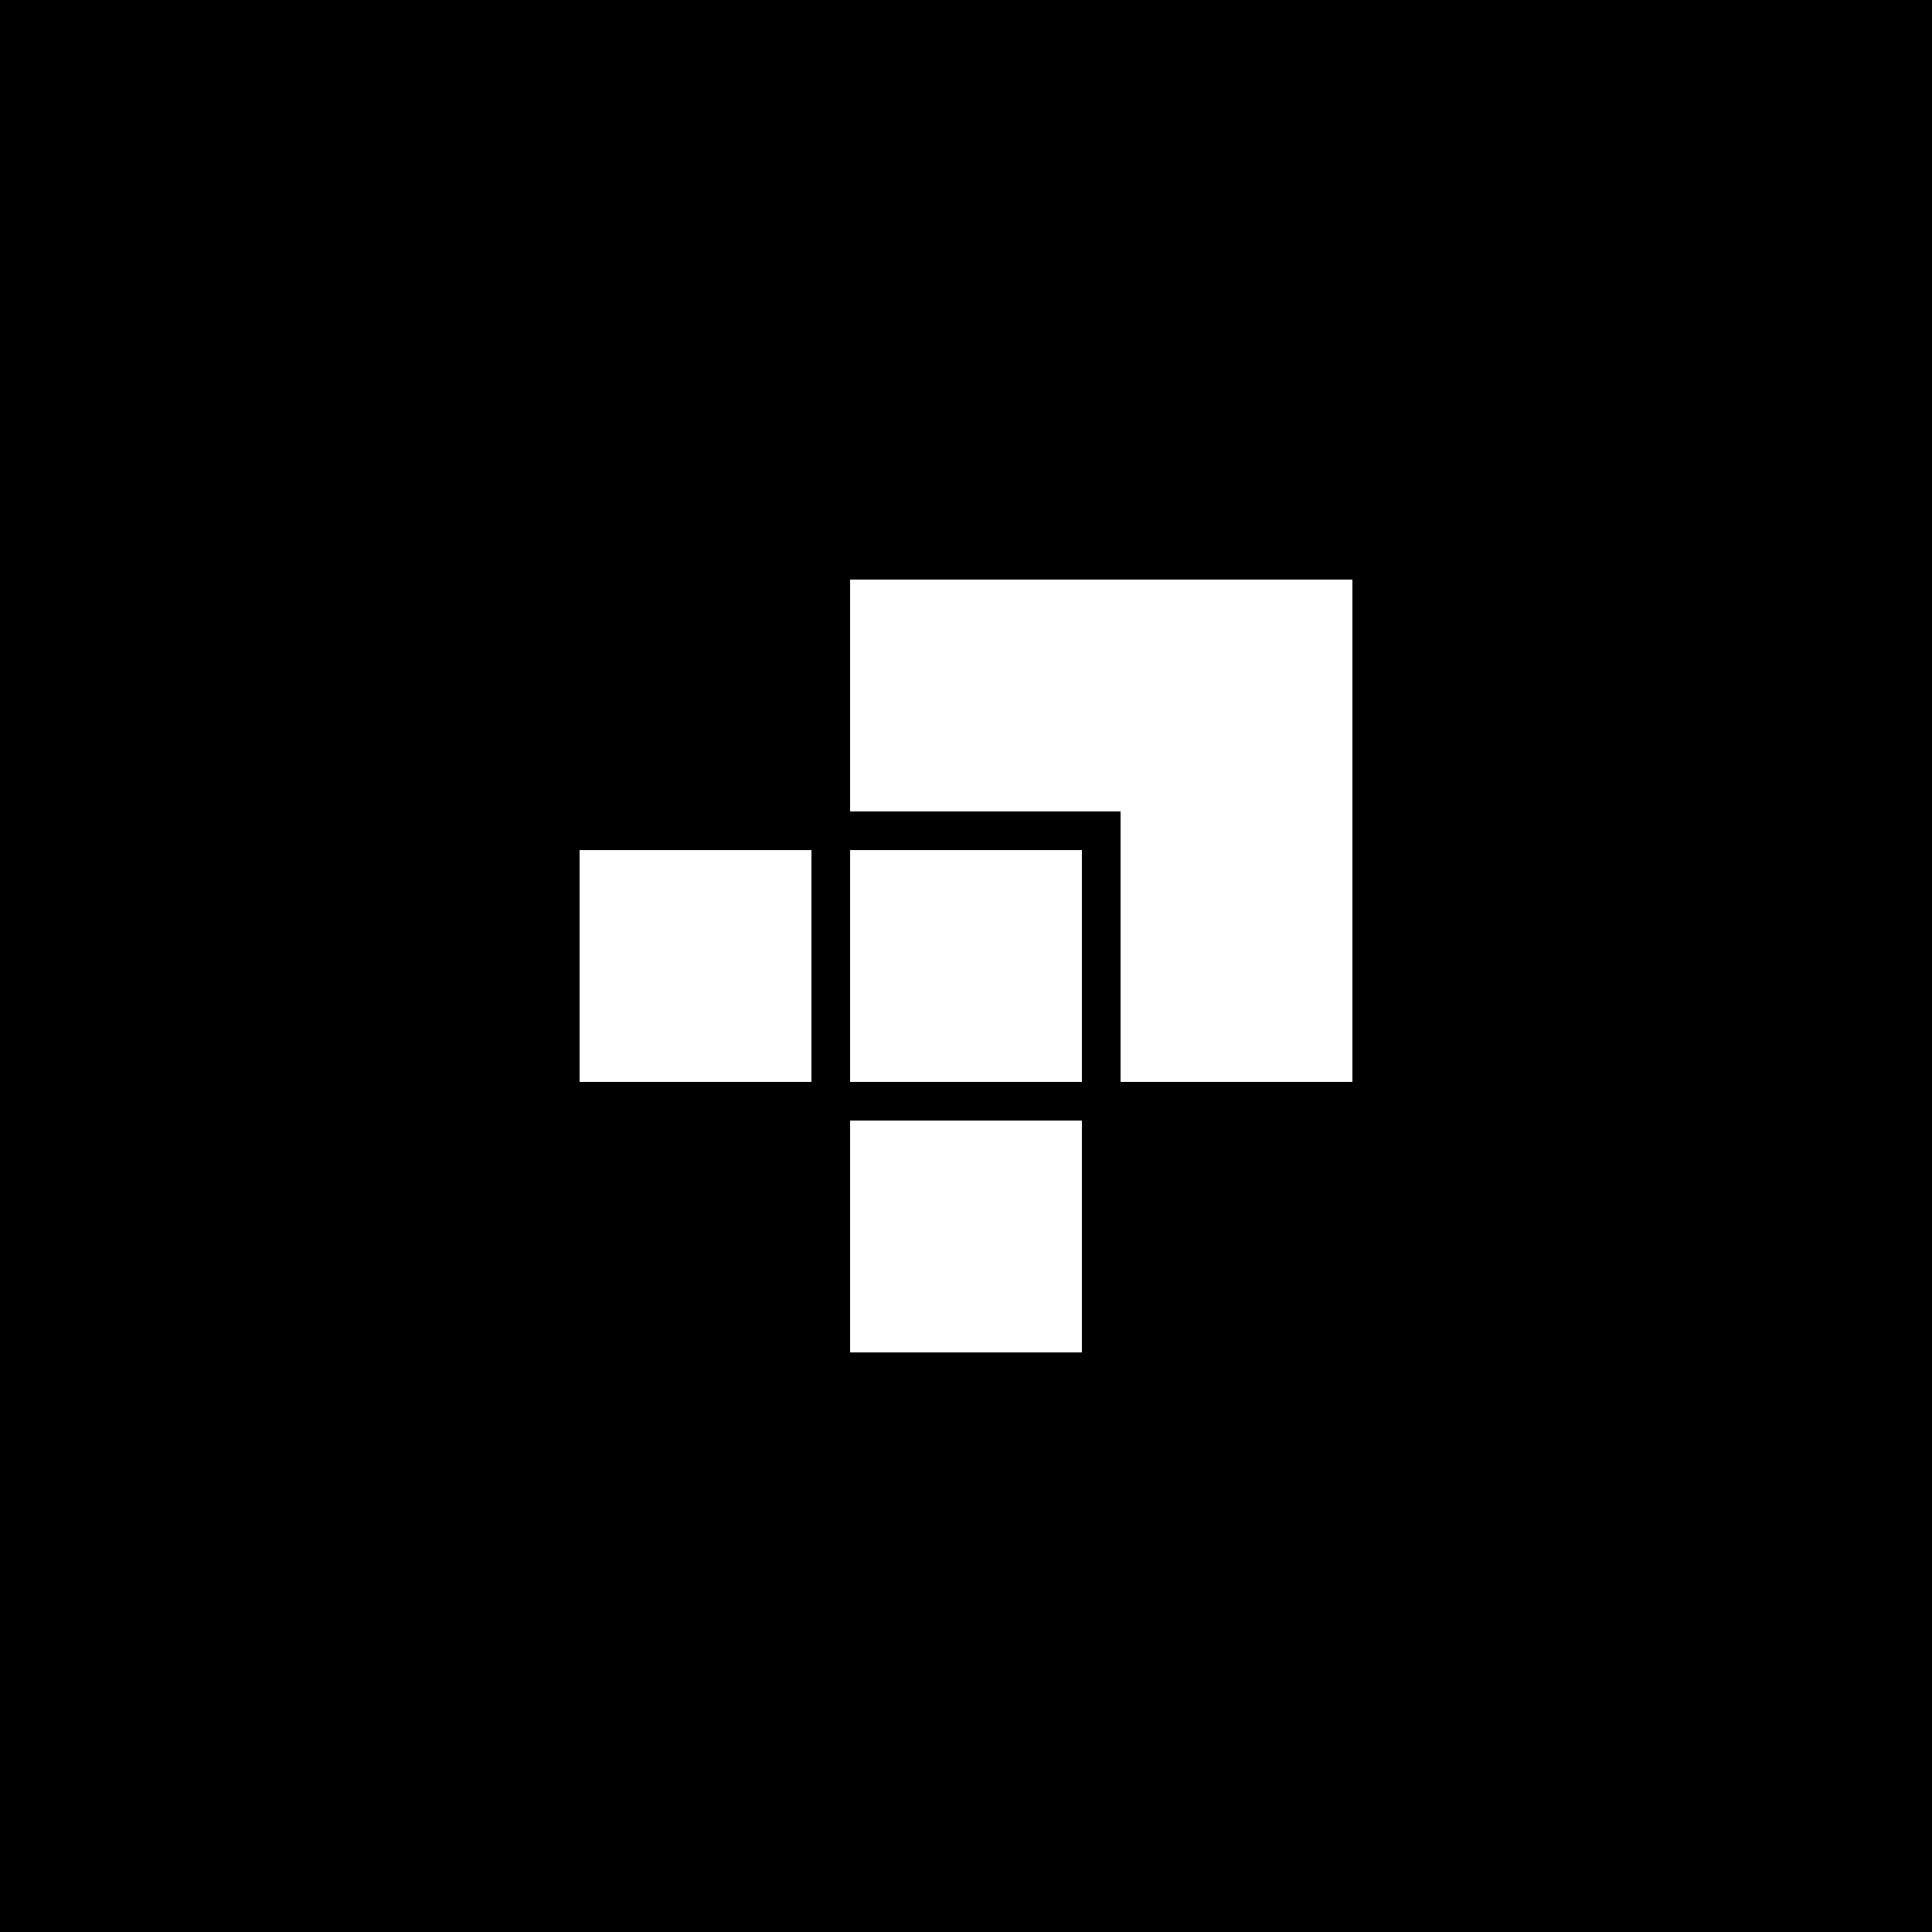
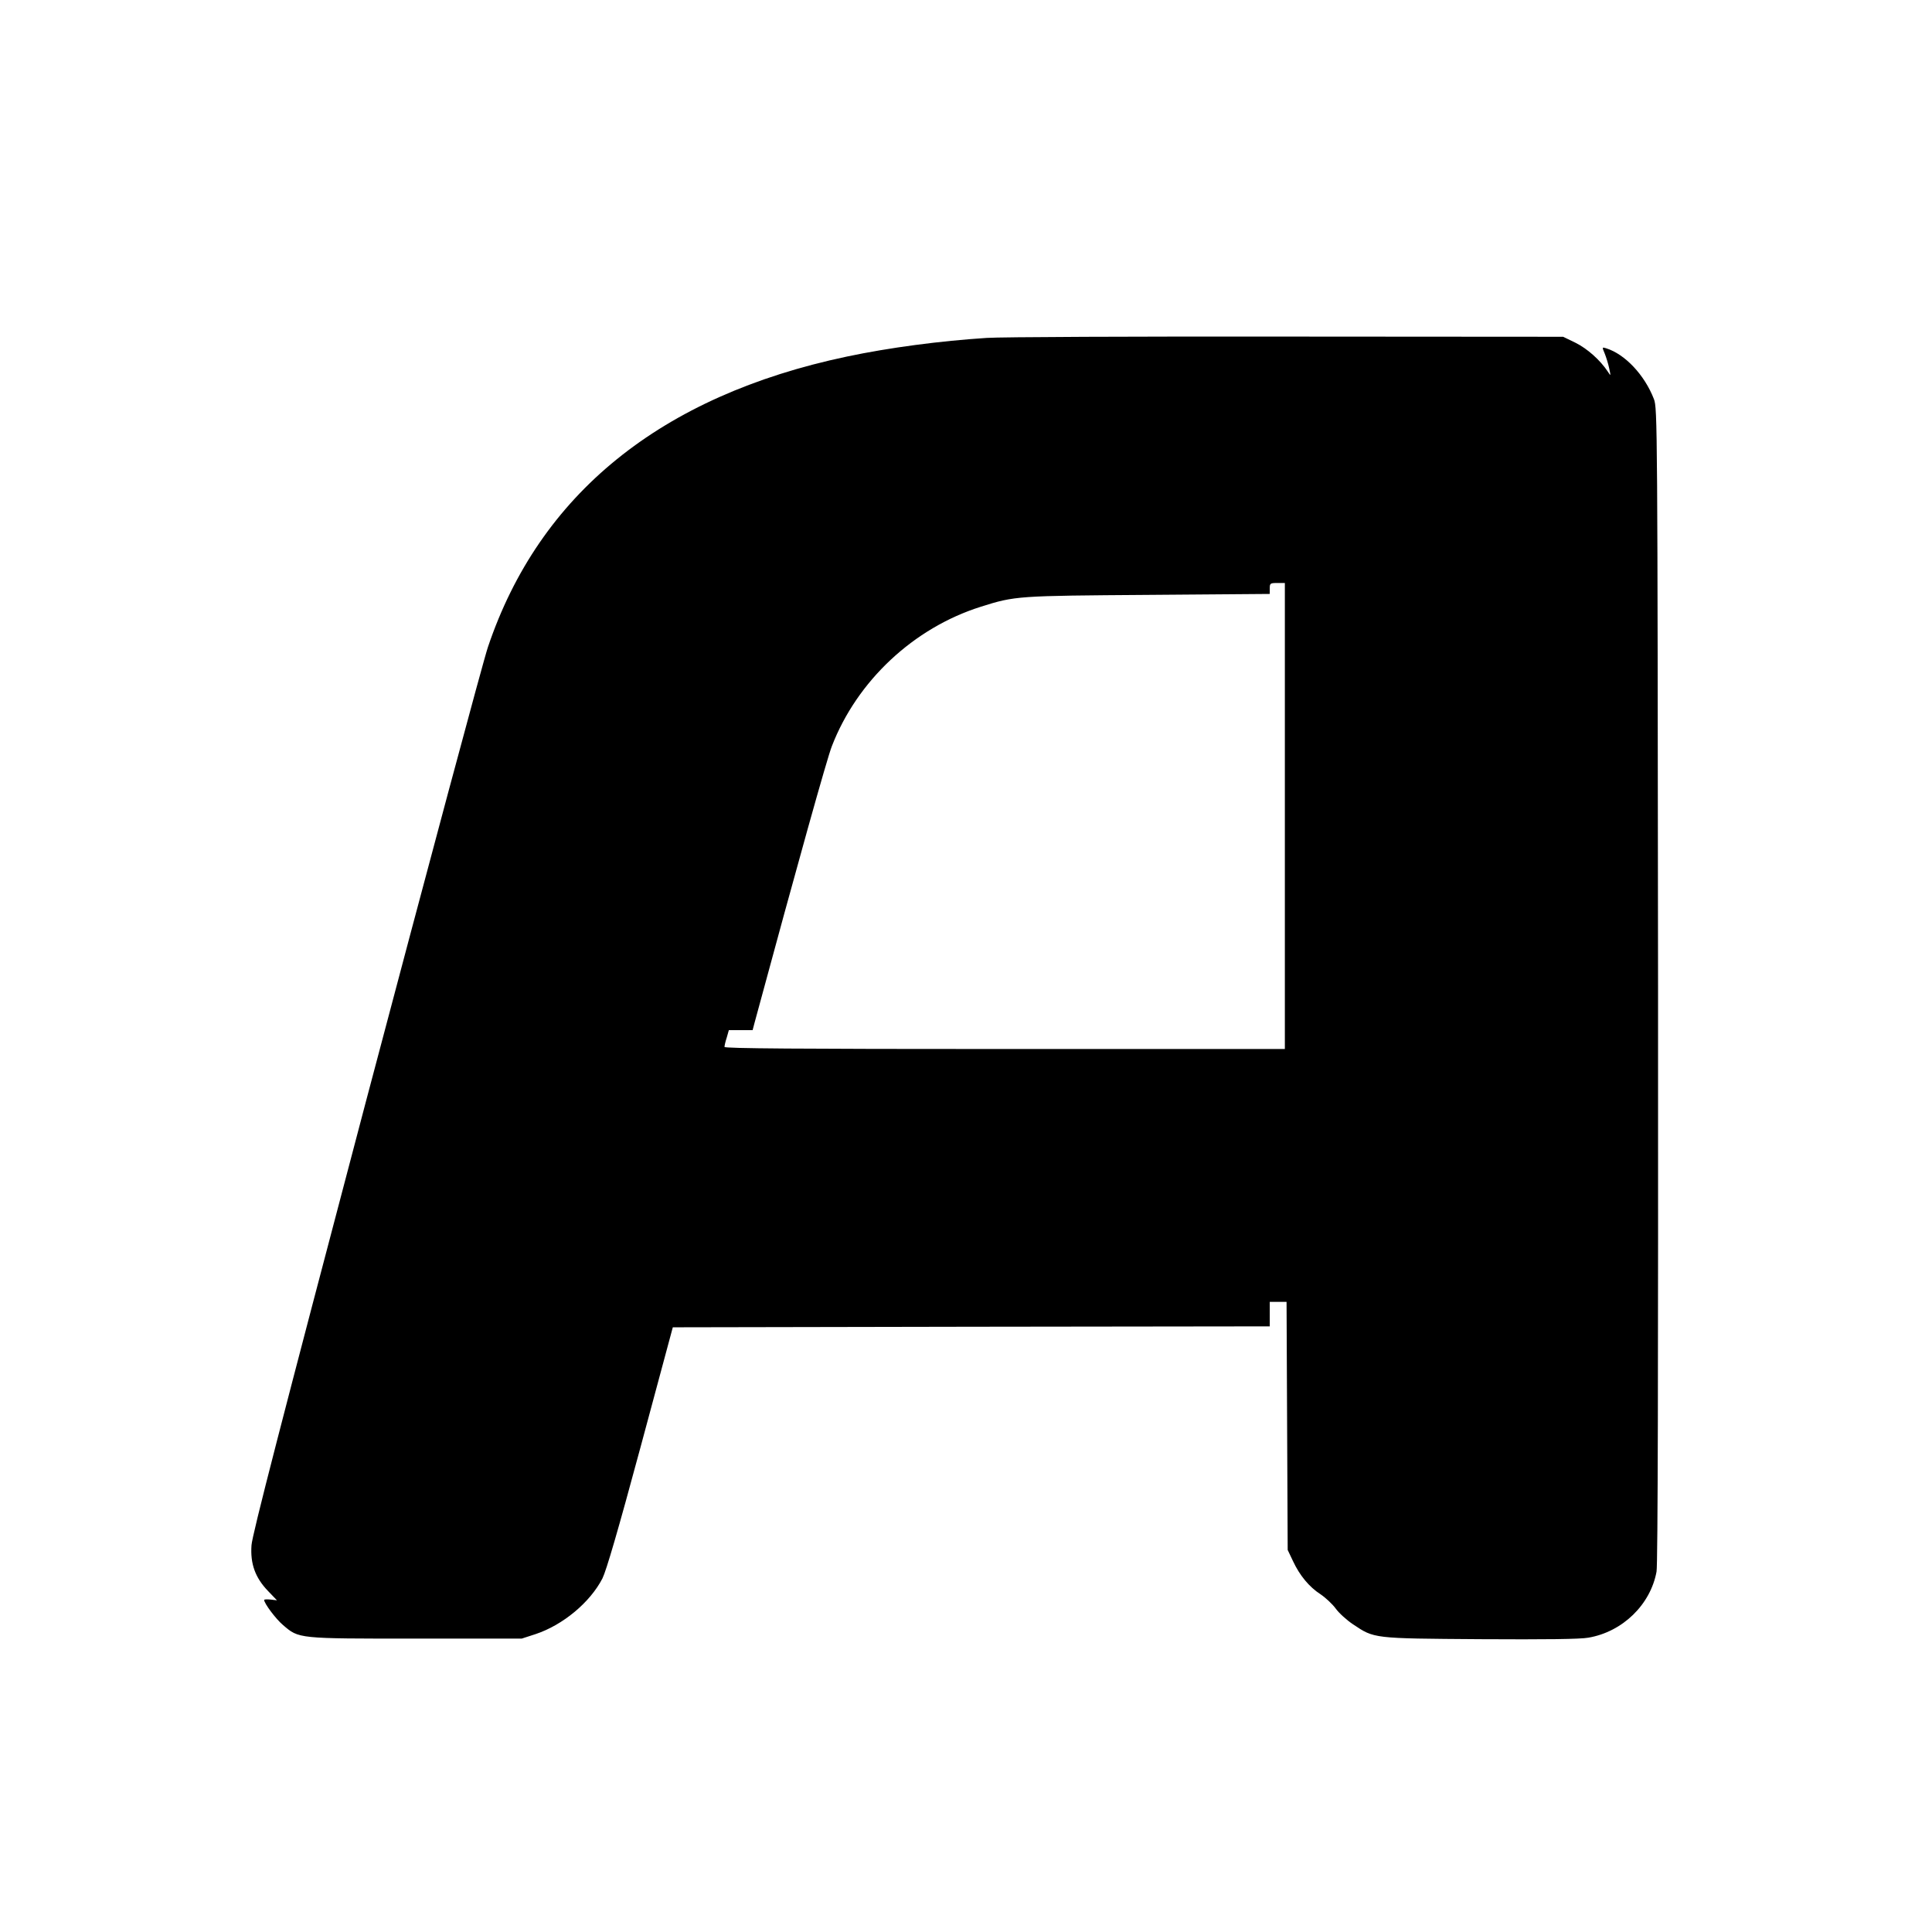
- <svg xmlns="http://www.w3.org/2000/svg" version="1.0" width="200pt" height="200pt" viewBox="0 0 200 200" preserveAspectRatio="xMidYMid meet">
-   <g transform="translate(0,200) scale(0.1,-0.1)" fill="#000000" stroke="none">
-     <path d="M0 1000 l0 -1000 1000 0 1000 0 0 1000 0 1000 -1000 0 -1000 0 0 -1000z m1400 140 l0 -260 -120 0 -120 0 0 140 0 140 -140 0 -140 0 0 120 0 120 260 0 260 0 0 -260z m-560 -140 l0 -120 -120 0 -120 0 0 120 0 120 120 0 120 0 0 -120z m280 0 l0 -120 -120 0 -120 0 0 120 0 120 120 0 120 0 0 -120z m0 -280 l0 -120 -120 0 -120 0 0 120 0 120 120 0 120 0 0 -120z" />
+ <svg xmlns="http://www.w3.org/2000/svg" version="1.0" width="1024pt" height="1024pt" viewBox="0 0 1024 1024" preserveAspectRatio="xMidYMid meet">
+   <g transform="translate(0,1024) scale(0.1,-0.1)" fill="#000000" stroke="none">
+     <path d="M5230 8449 c-247 -16 -515 -51 -742 -99 -986 -208 -1629 -729 -1902 -1540 -25 -74 -316 -1159 -647 -2410 -451 -1709 -602 -2294 -606 -2350 -7 -99 20 -172 87 -242 l48 -50 -34 4 c-19 2 -34 1 -34 -2 0 -18 62 -101 100 -133 85 -73 77 -72 705 -72 l560 0 74 24 c144 48 288 167 354 295 21 43 82 251 202 696 l171 635 1582 3 1582 2 0 65 0 65 45 0 44 0 3 -657 3 -658 28 -59 c36 -77 86 -137 146 -176 27 -18 63 -52 80 -75 17 -24 59 -62 92 -84 114 -76 102 -75 674 -79 346 -2 531 0 574 8 181 31 329 175 361 350 7 37 9 1086 8 3110 -3 2978 -3 3056 -22 3105 -49 127 -153 238 -253 269 -22 7 -22 6 -8 -27 8 -20 19 -55 24 -79 9 -42 9 -43 -7 -18 -41 62 -109 122 -171 153 l-66 32 -1465 1 c-806 1 -1521 -2 -1590 -7z m1580 -2534 l0 -1235 -1485 0 c-1100 0 -1485 3 -1485 11 0 7 5 29 12 50 l11 39 63 0 63 0 10 38 c231 853 385 1404 410 1467 134 347 434 627 789 739 183 58 194 58 890 63 l642 5 0 29 c0 27 2 29 40 29 l40 0 0 -1235z" />
  </g>
</svg>
